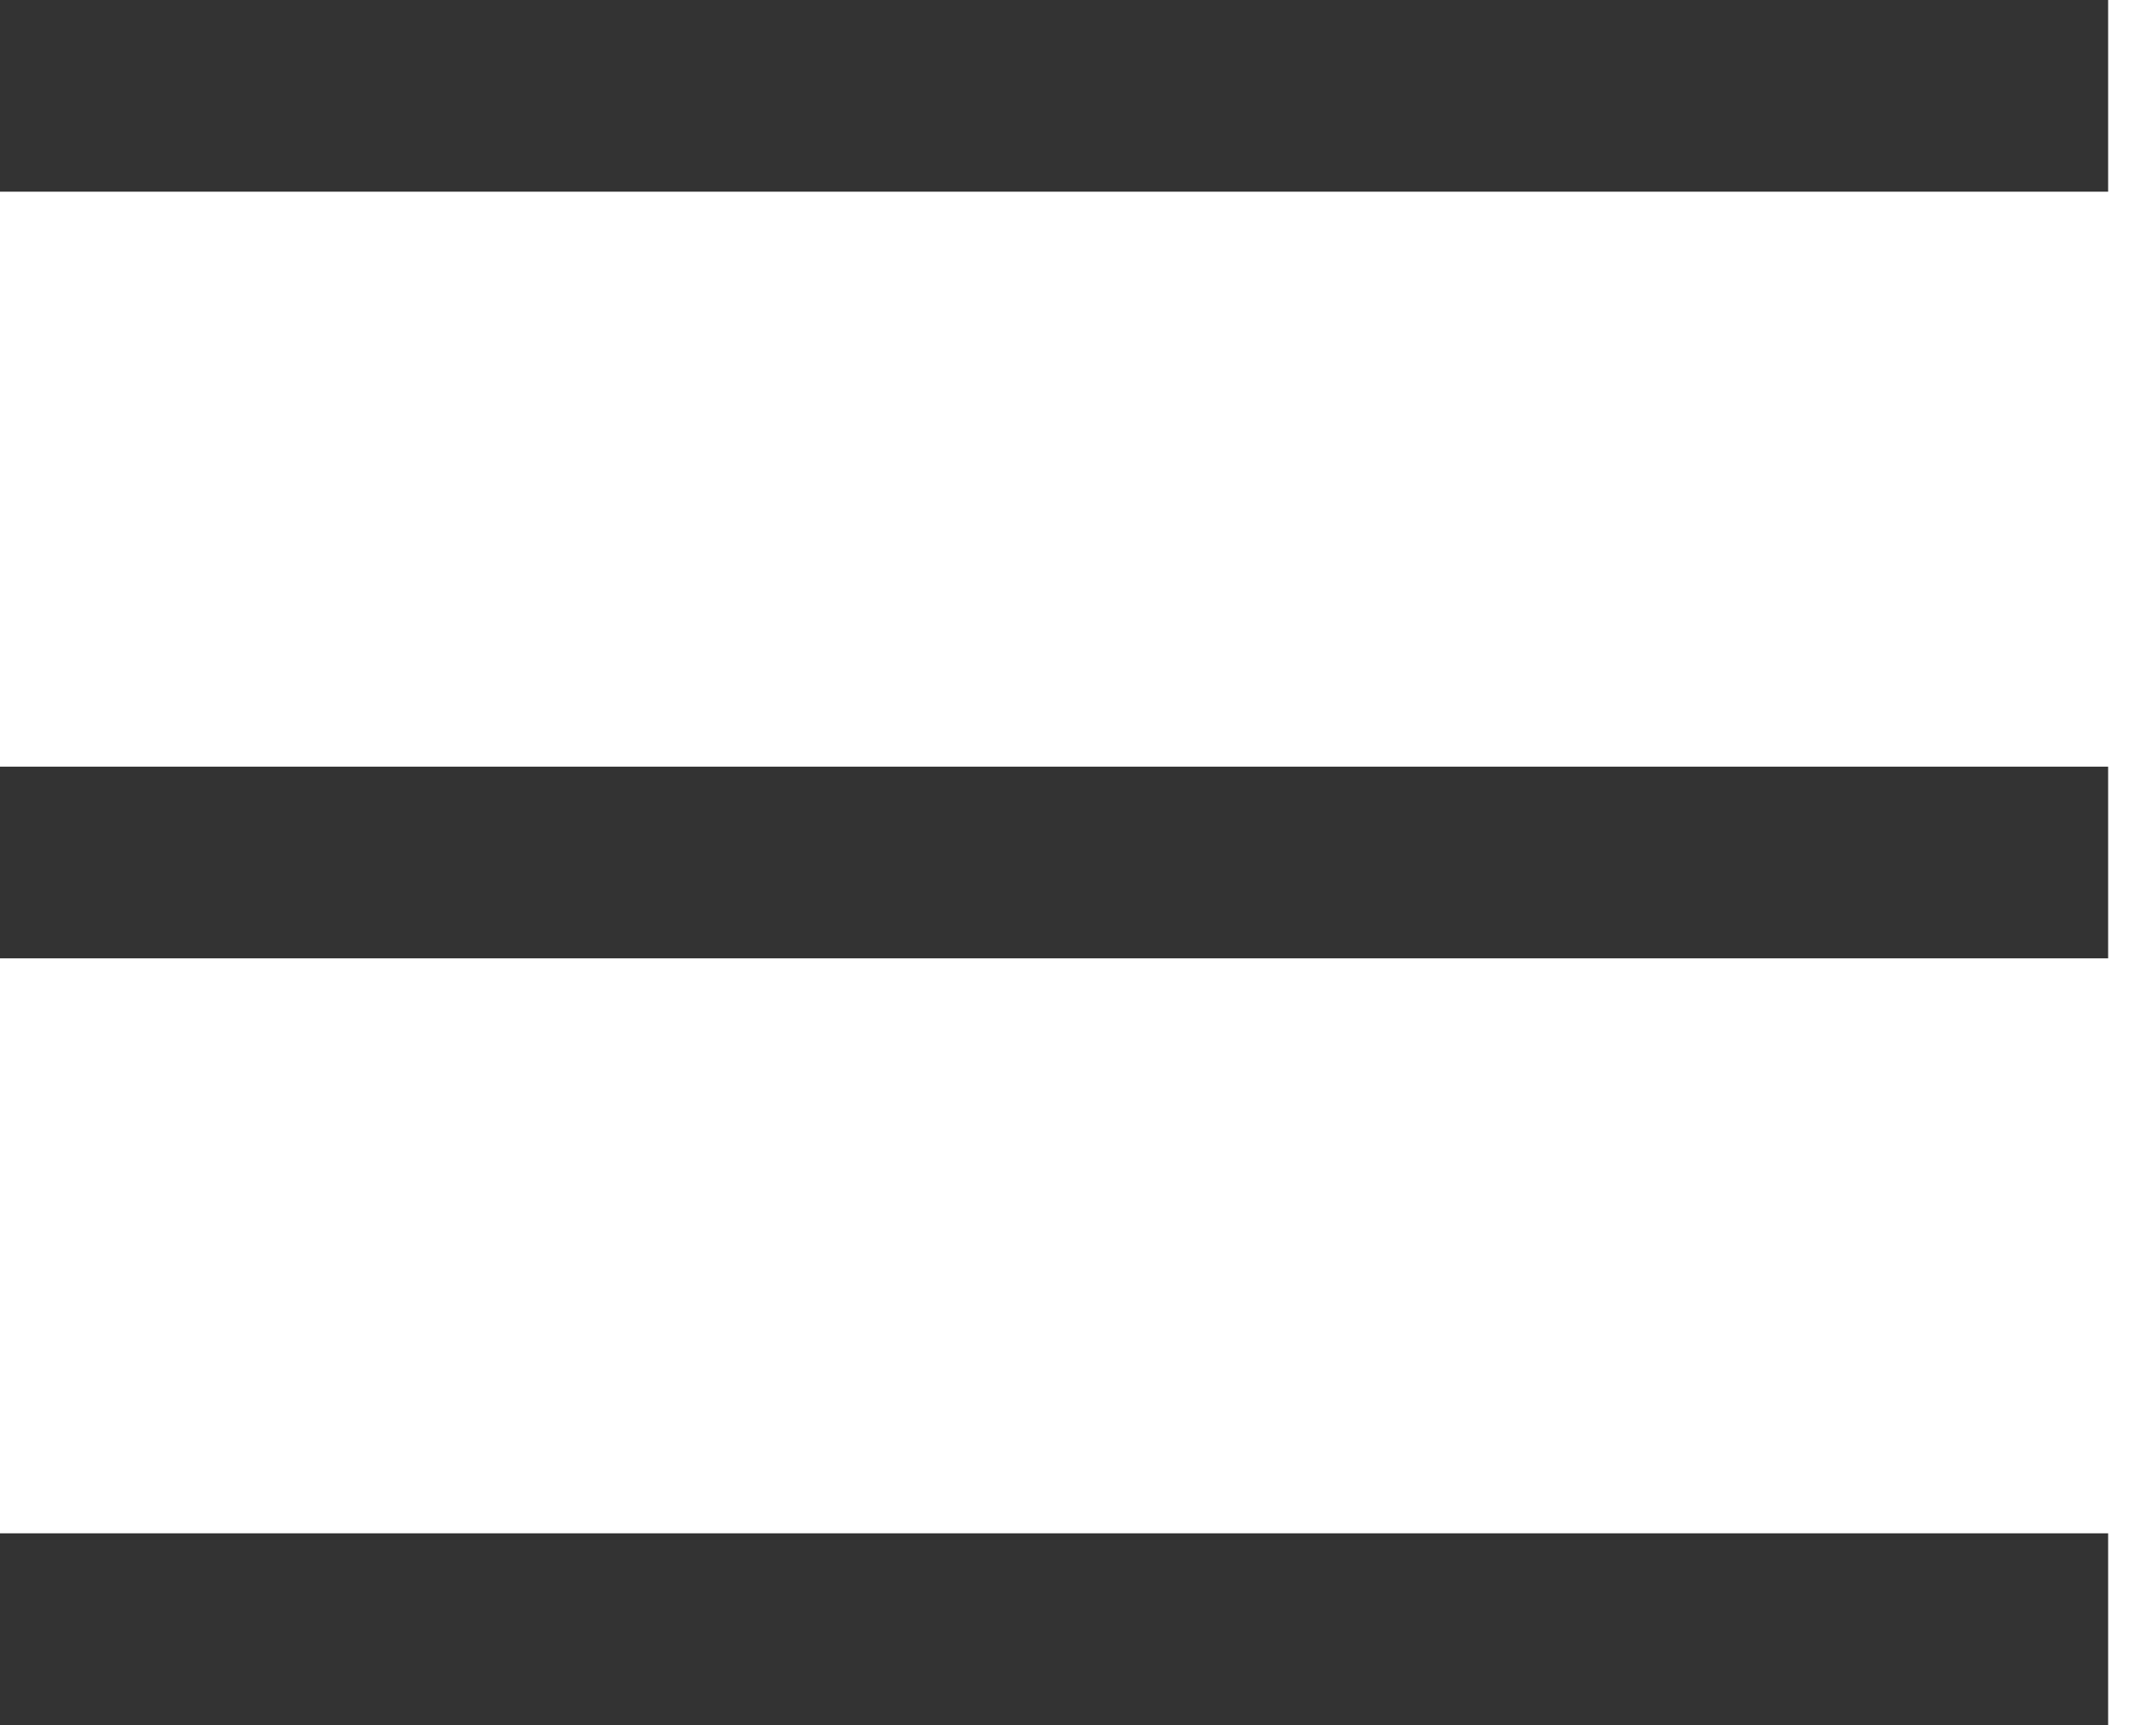
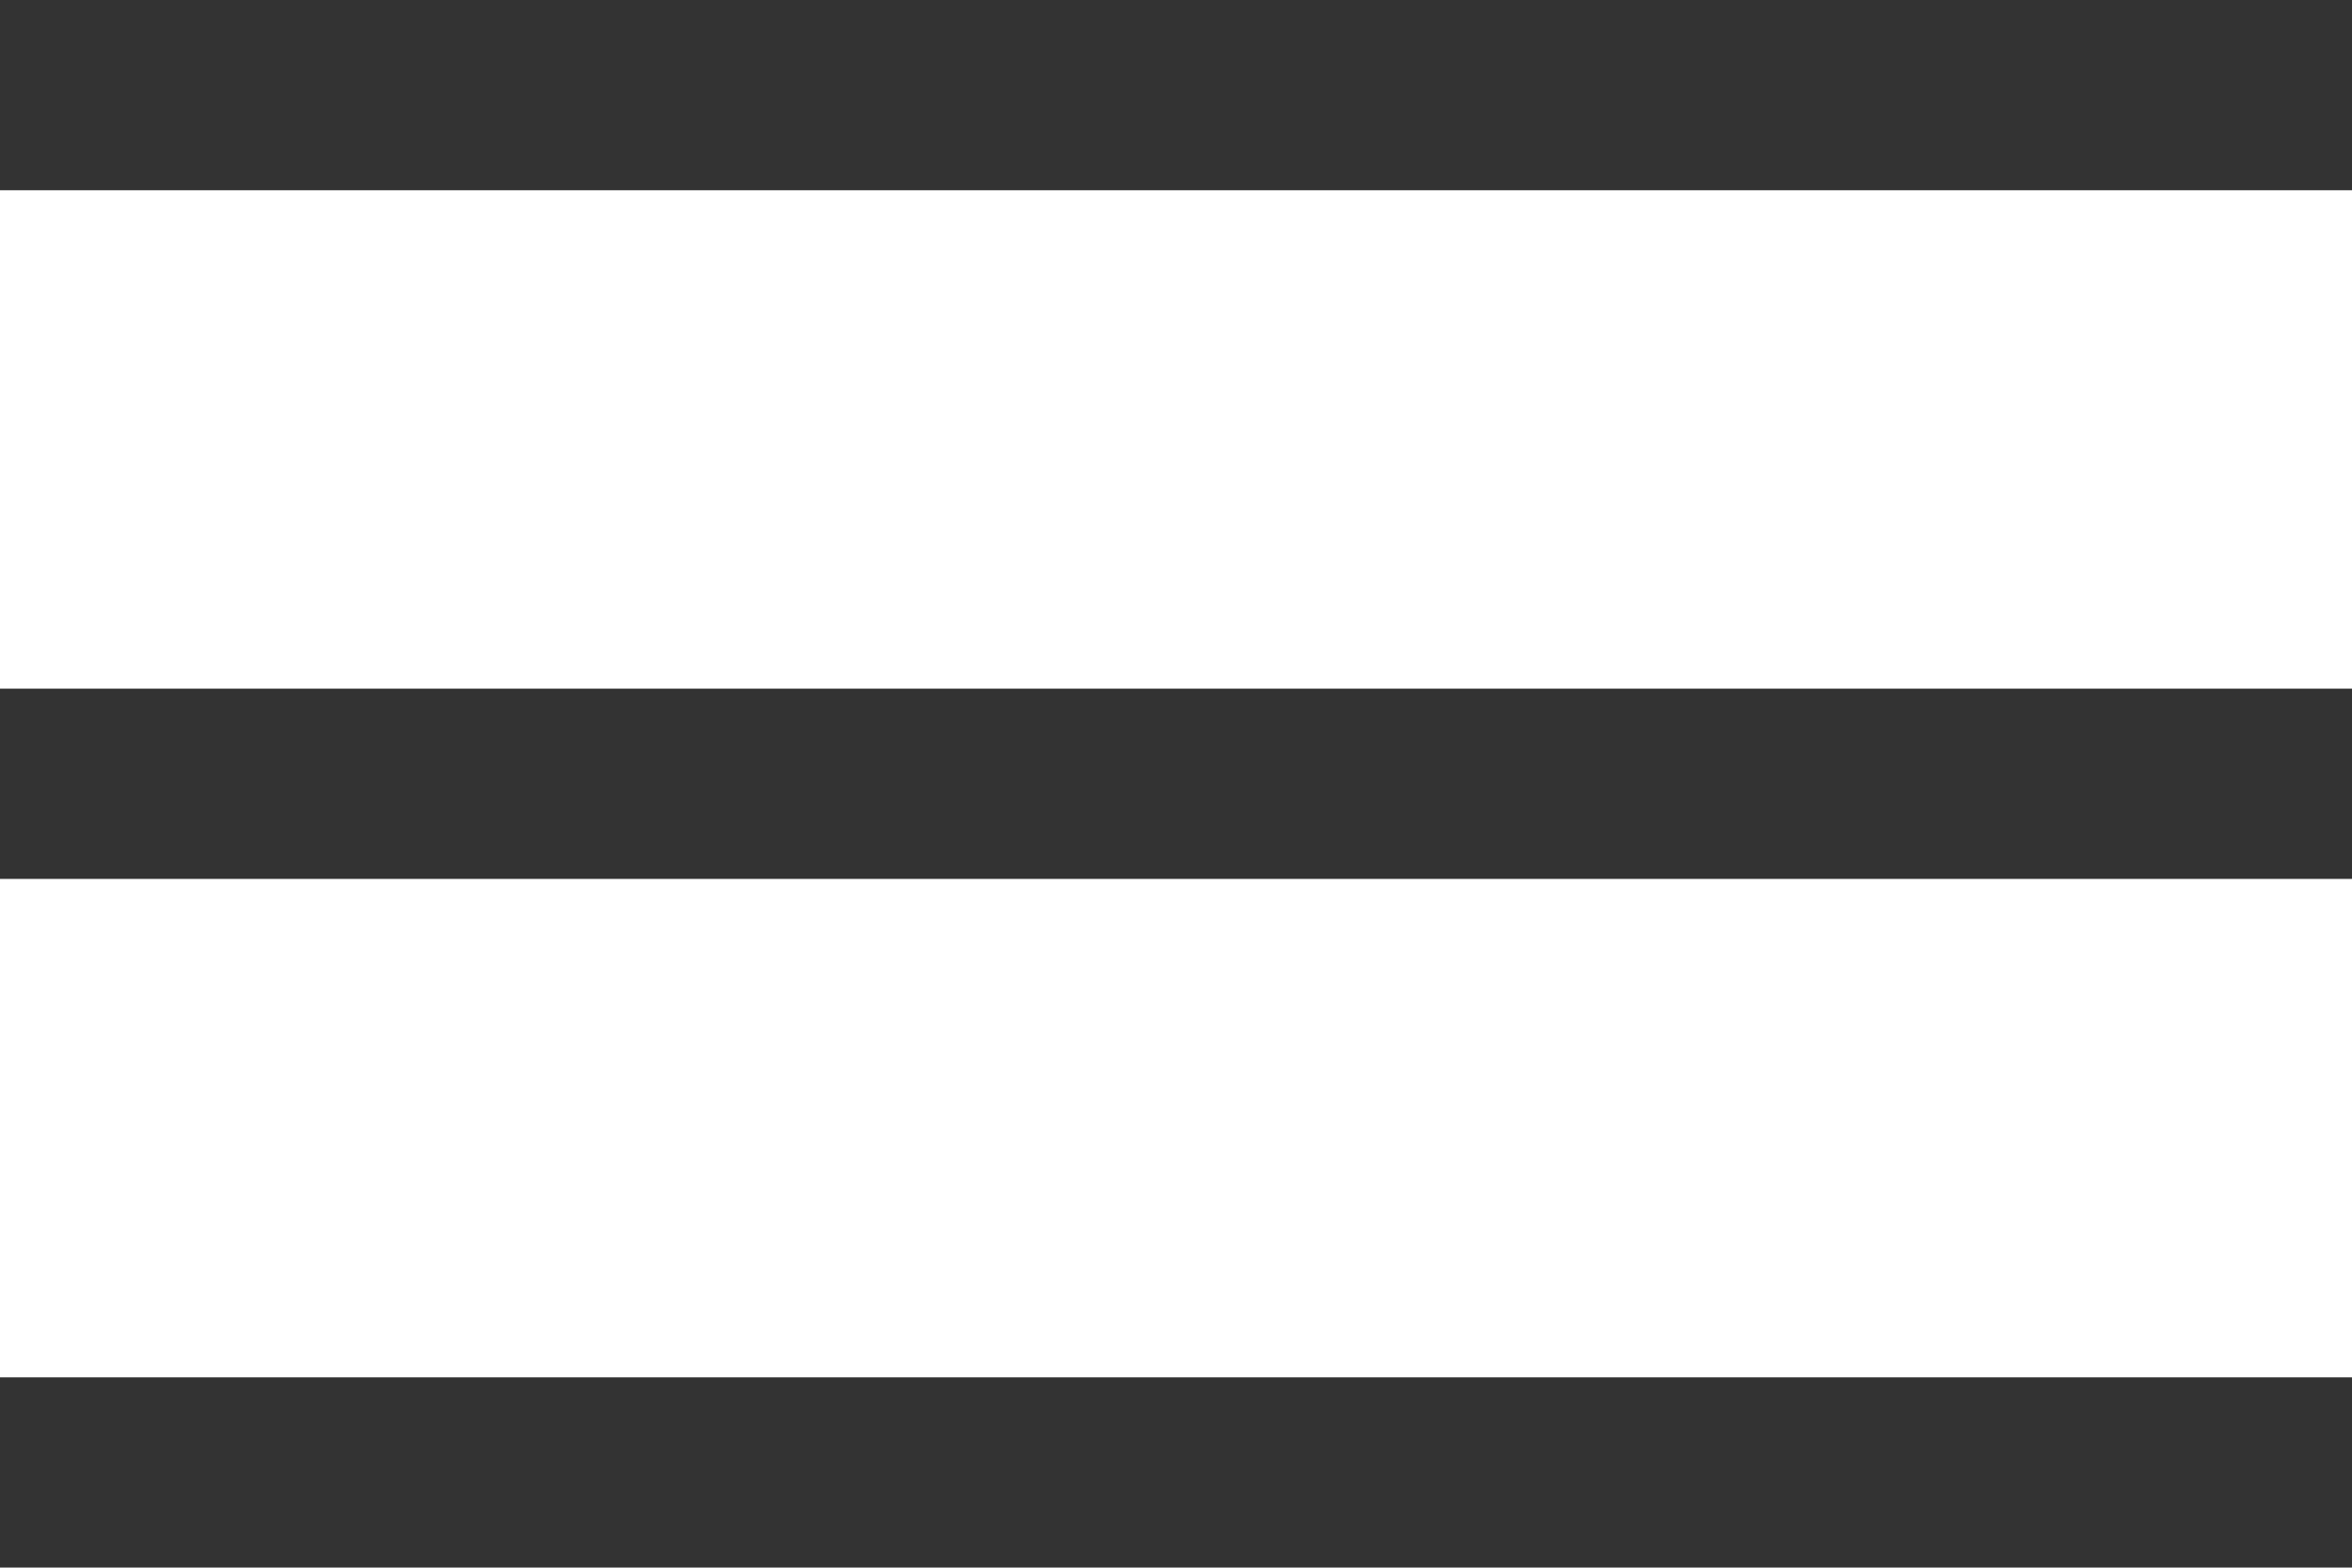
- <svg xmlns="http://www.w3.org/2000/svg" width="20" height="16" viewBox="0 0 20 16" fill="none">
-   <rect y="7.111" width="19.556" height="1.778" fill="#333333" />
-   <rect y="14.222" width="19.556" height="1.778" fill="#333333" />
-   <rect width="19.556" height="1.778" fill="#333333" />
+ <svg xmlns="http://www.w3.org/2000/svg" width="21" height="14" viewBox="0 0 21 14" fill="none">
+   <rect y="6.15" width="21" height="1.699" fill="#333333" />
+   <rect y="12.3" width="21" height="1.699" fill="#333333" />
+   <rect width="21" height="1.699" fill="#333333" />
</svg>
